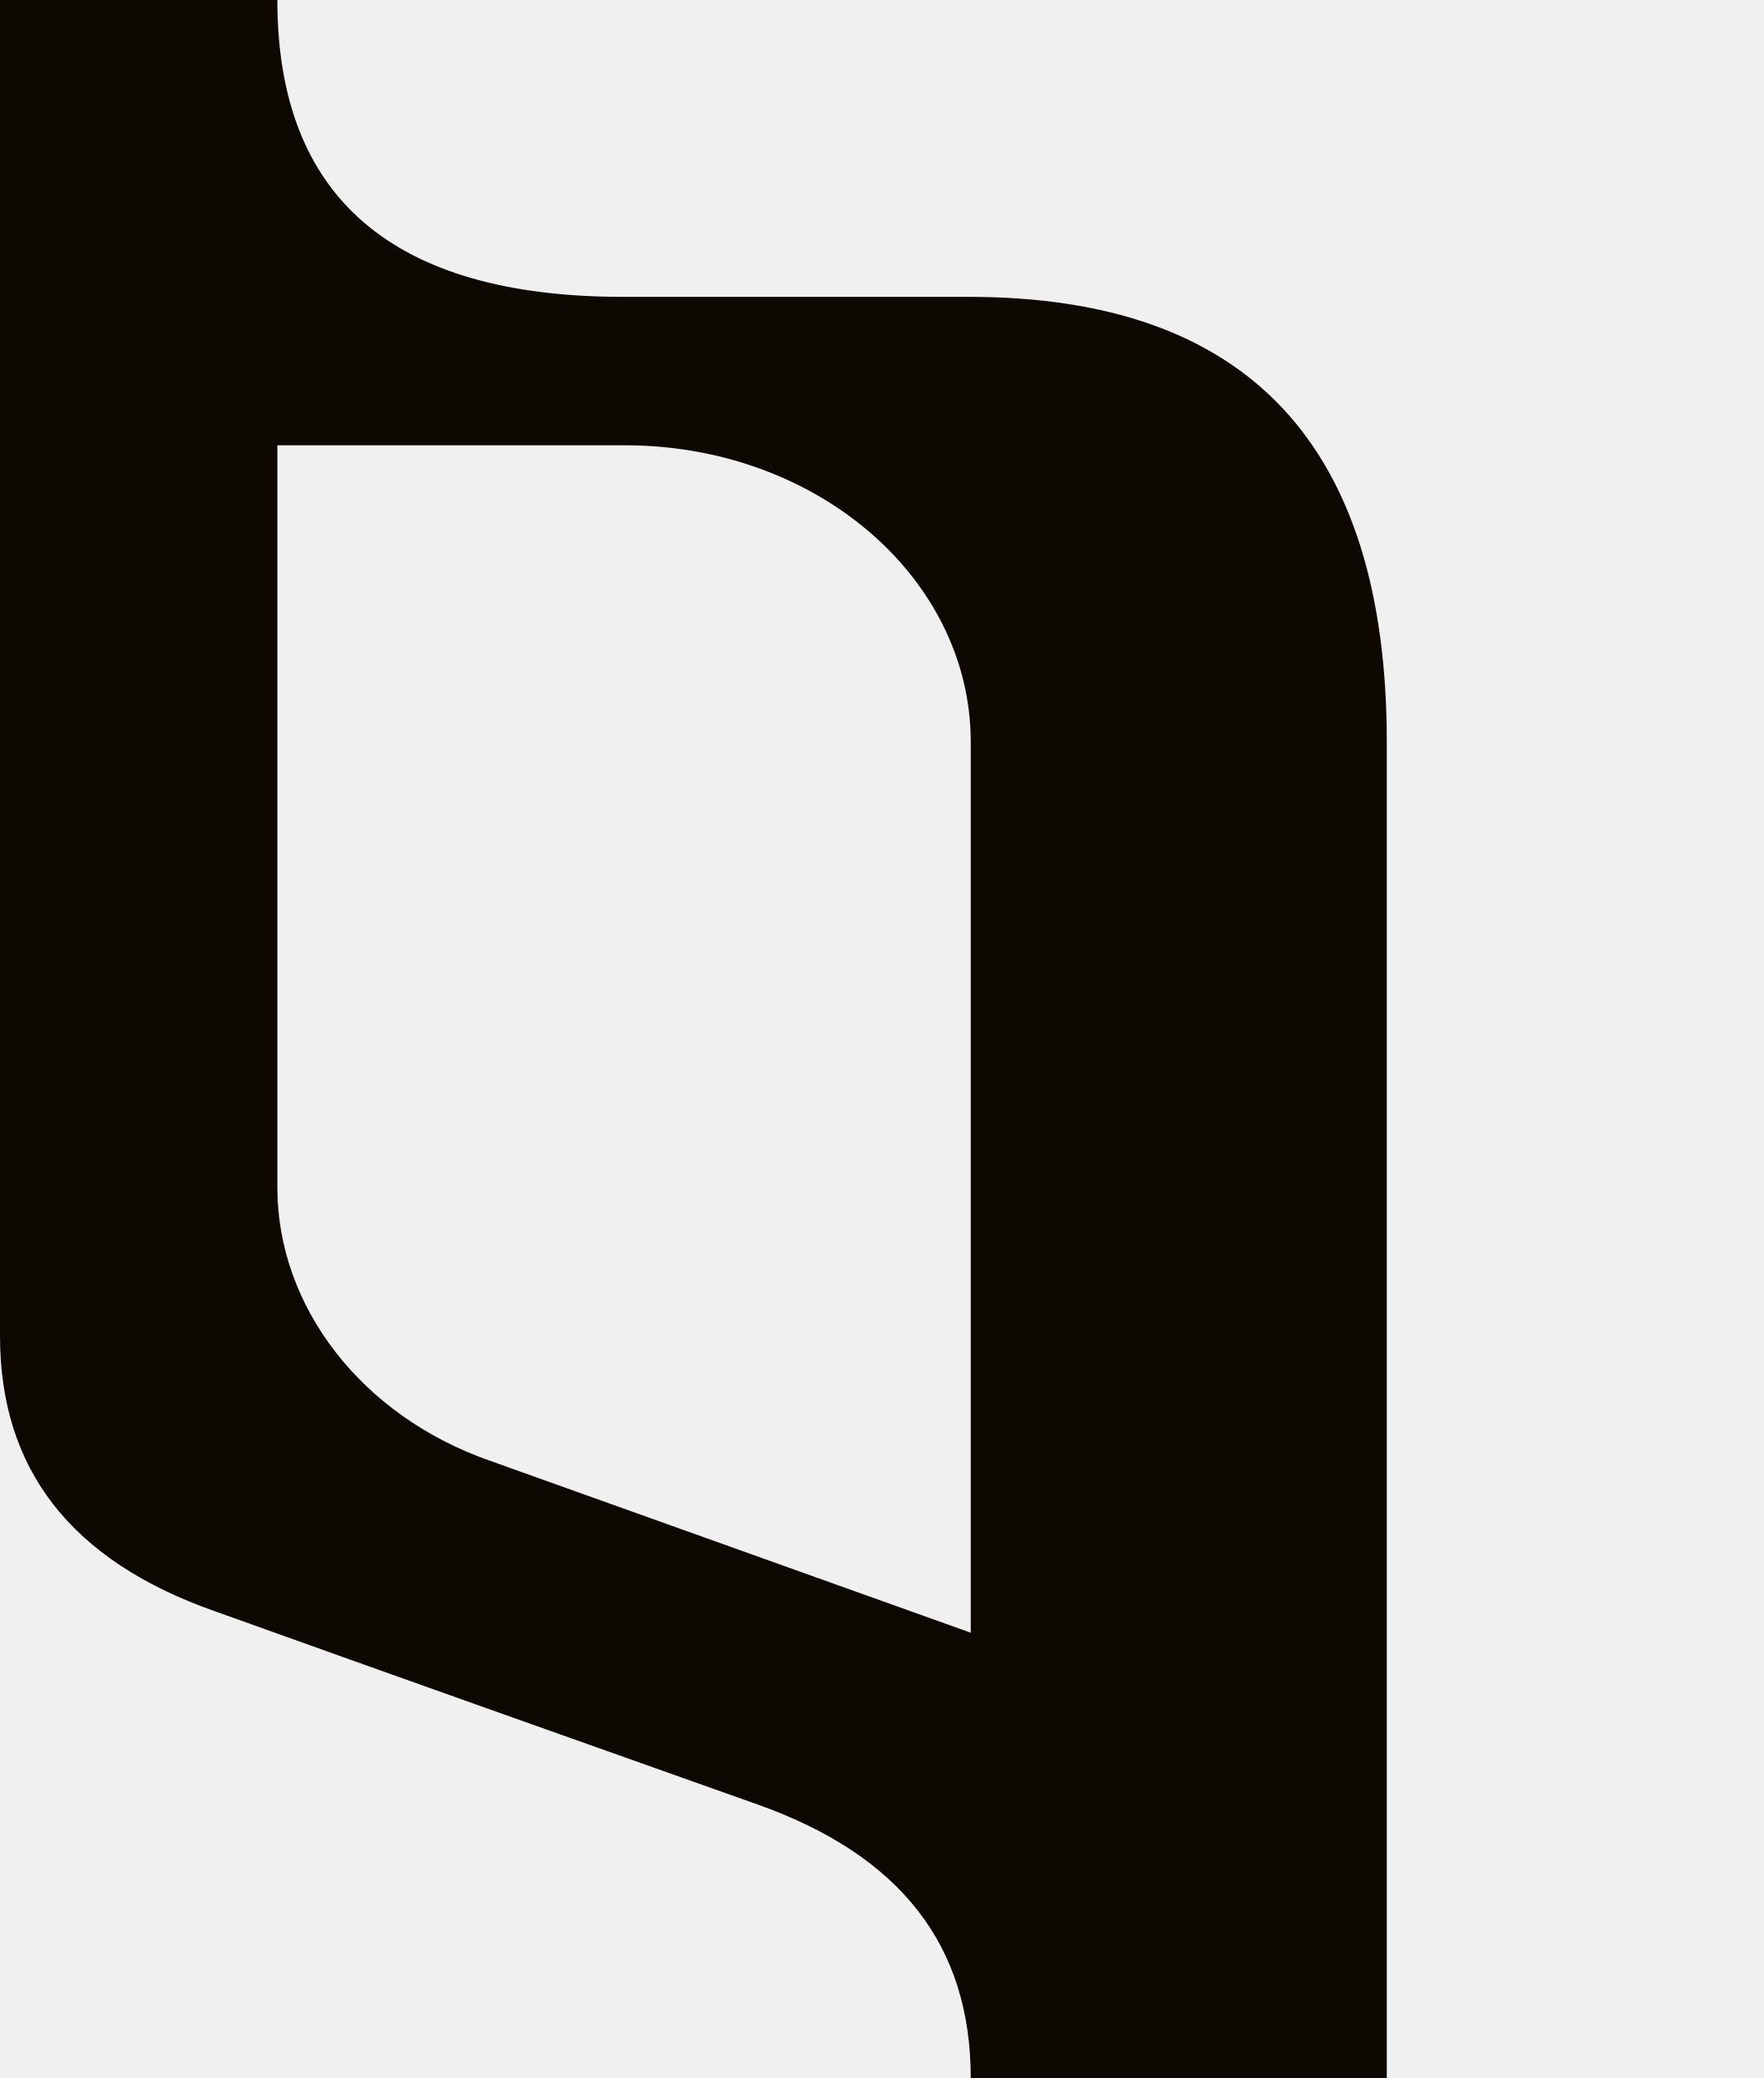
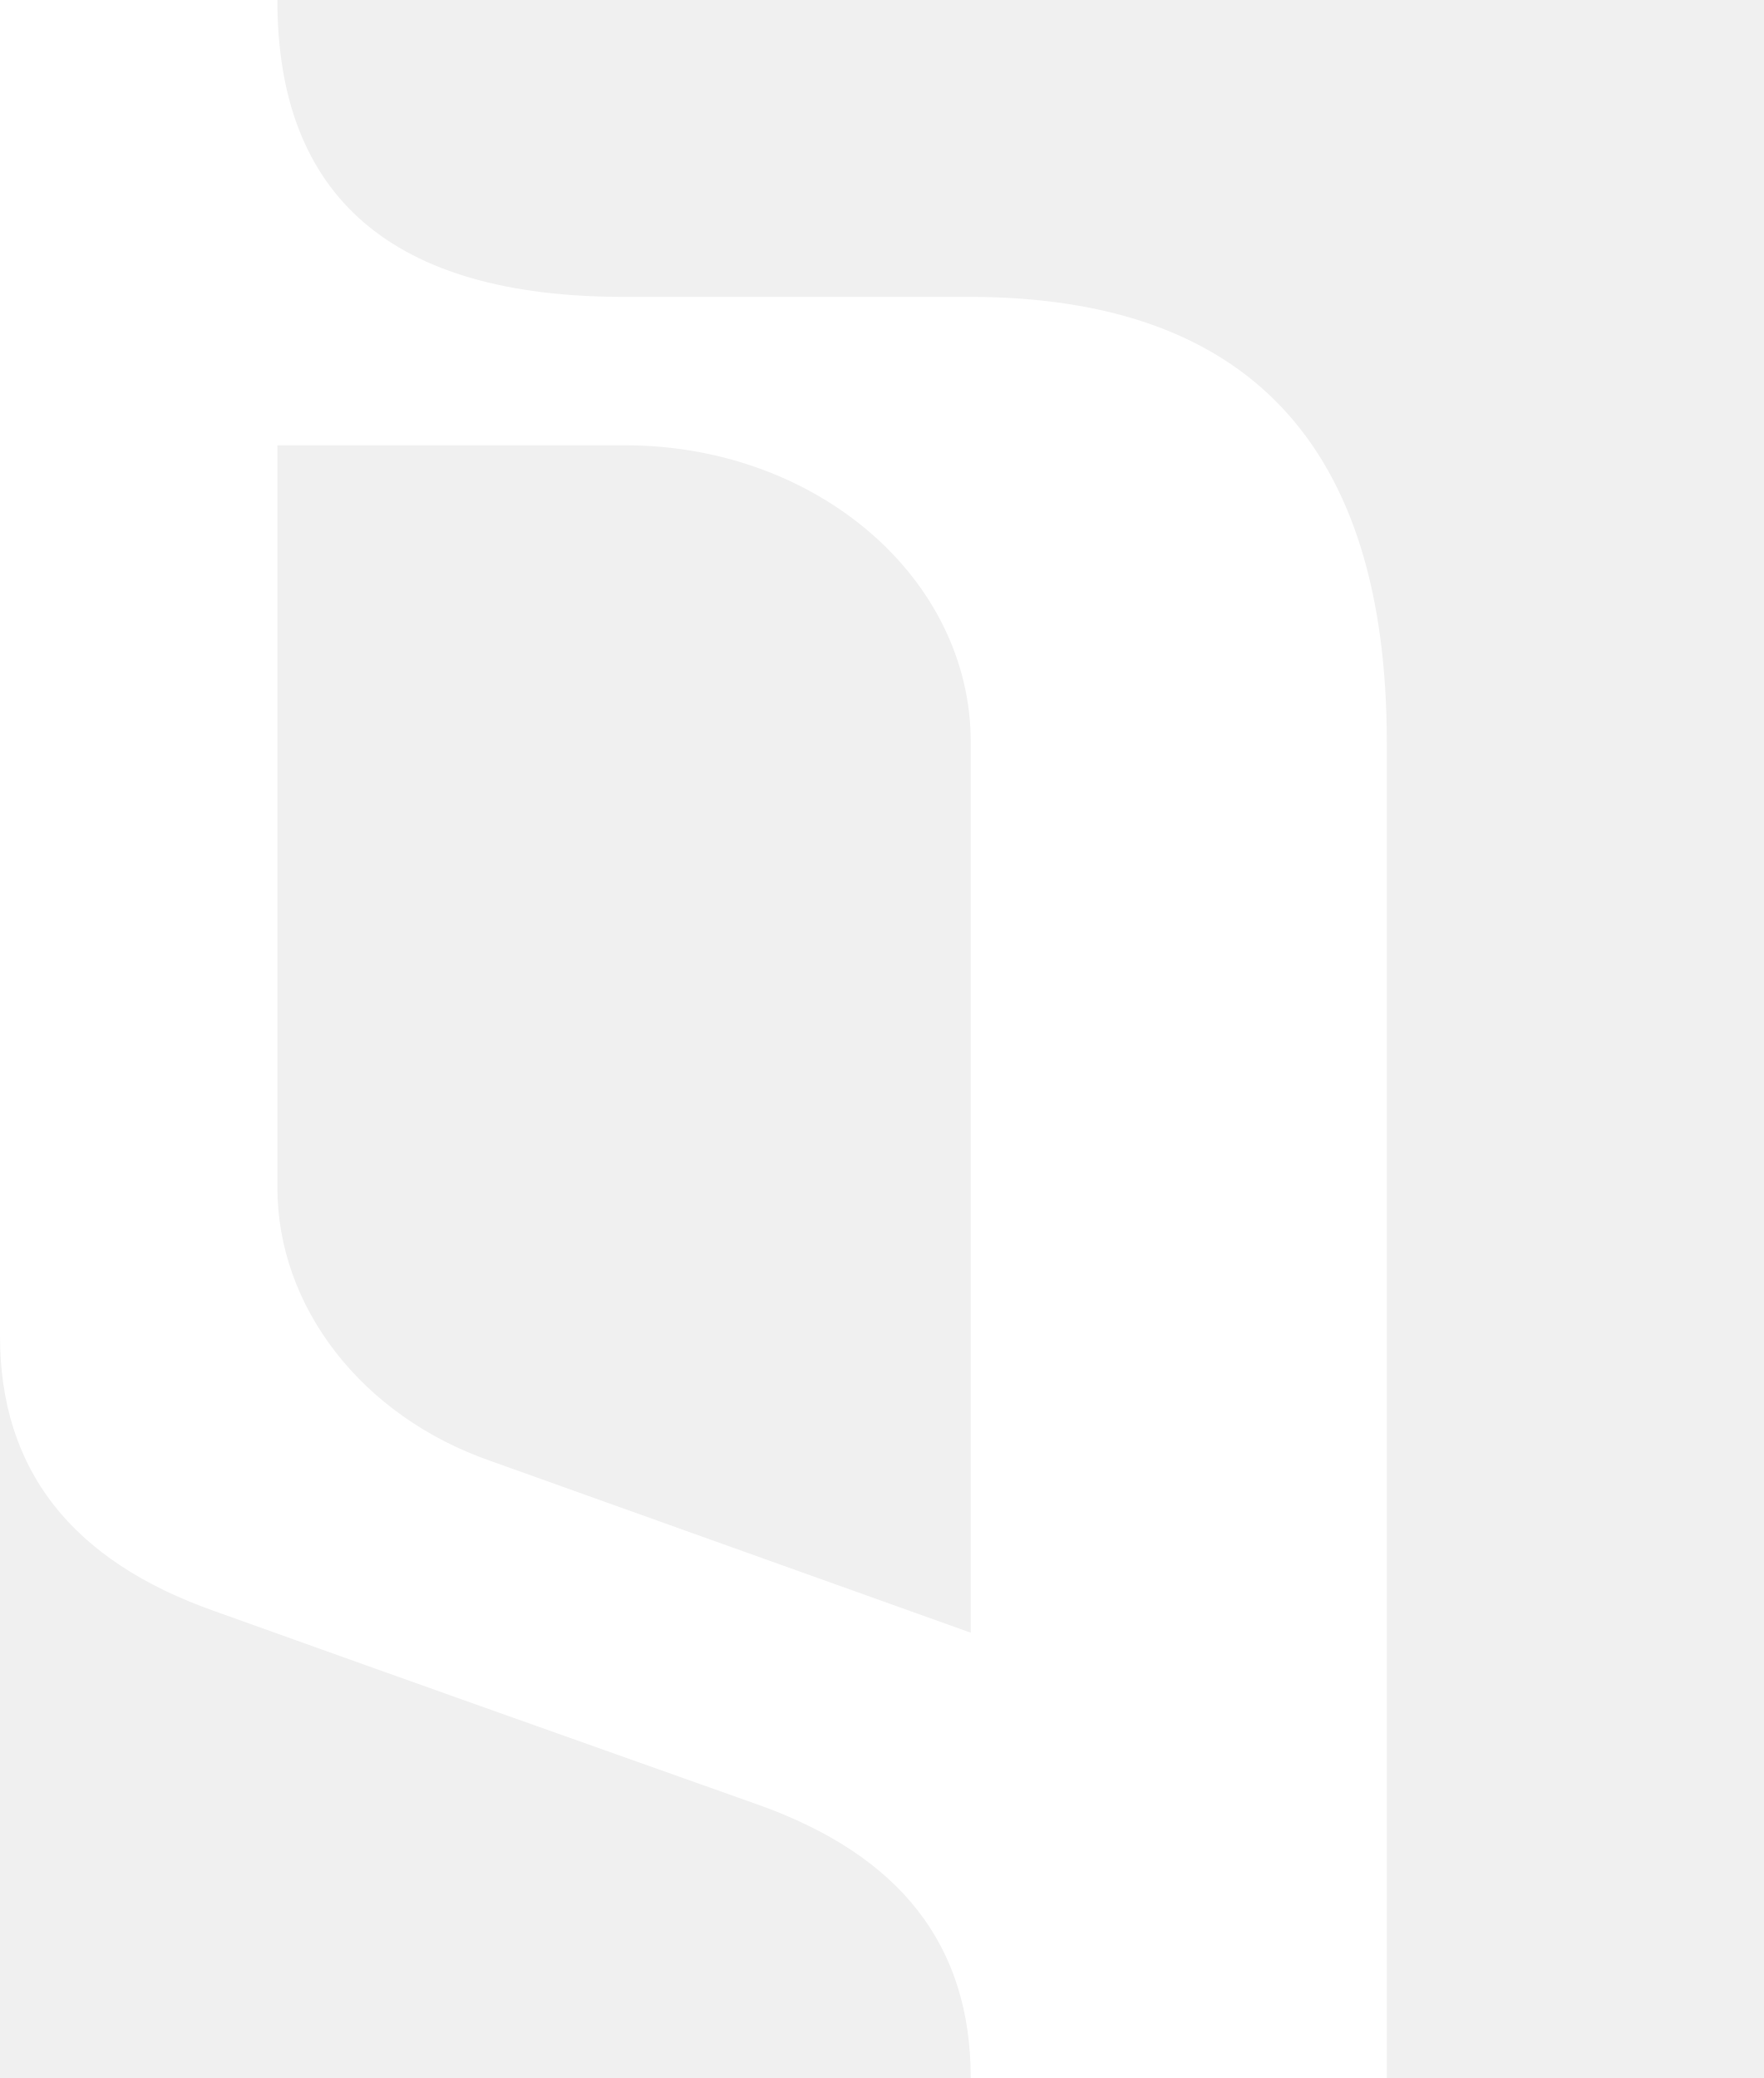
<svg xmlns="http://www.w3.org/2000/svg" version="1.1" id="Calque_1" x="0px" y="0px" viewBox="0 0 90.3 106.4" style="enable-background:new 0 0 90.3 106.4;" xml:space="preserve">
  <style type="text/css">
	.st0{display:none;}
- 	.st1{display:inline;fill:#0D0802;}
+ 	.st1{display:inline;fill:#FFFFFF;}
	.st2{display:inline;}
- 	.st3{fill:#0D0802;}
+ 	.st3{fill:#FFFFFF;}
	.st4{fill:none;stroke:#FFFFFF;stroke-width:0.5;stroke-miterlimit:10;}
	.st5{fill:none;stroke:#FFFFFF;stroke-width:0.5;stroke-miterlimit:10;stroke-dasharray:2.187,1.093;}
- 	.st6{display:none;fill:#0D0802;}
+ 	.st6{display:none;fill:#FFFFFF;}
</style>
  <g id="A" class="st0">
    <path class="st1" d="M14.2,106.4c-4.7,0-9.5,0-14.2,0C0,76,0,45.6,0,15.2c10.6,0,21.3,0,31.9,0c5.9,0,11.8,0,17.7,0   C63.9,15.2,71,22.8,71,38c0,22.8,0,45.6,0,68.4c-7.1,0-14.2,0-21.3,0c0-6.8-3.6-11.4-10.9-14c-8.2-2.9-16.4-5.8-24.6-8.8   C14.2,91.2,14.2,98.8,14.2,106.4 M14.2,22.8v38c0,6.1,4.3,11.7,10.9,14l24.6,8.8V38c0-8.4-7.9-15.2-17.7-15.2   C31.9,22.8,14.2,22.8,14.2,22.8z" />
    <g id="LWPOLYLINE_2_" class="st2">
      <g>
        <polygon class="st3" points="90.3,95.3 90.3,102.7 83.9,106.4 77.4,102.7 77.4,95.3 83.9,91.5    " />
      </g>
    </g>
    <g id="LWPOLYLINE_1_" class="st2">
      <g>
        <g>
          <polyline class="st4" points="88.5,95.3 89.4,95.8 89.4,96.8     " />
          <line class="st5" x1="89.4" y1="97.9" x2="89.4" y2="100.6" />
          <polyline class="st4" points="89.4,101.2 89.4,102.2 88.5,102.7     " />
          <line class="st5" x1="87.6" y1="103.2" x2="85.2" y2="104.6" />
          <polyline class="st4" points="84.7,104.9 83.9,105.4 83,104.9     " />
          <line class="st5" x1="82" y1="104.3" x2="79.7" y2="102.9" />
          <polyline class="st4" points="79.2,102.7 78.3,102.2 78.3,101.2     " />
          <line class="st5" x1="78.3" y1="100.1" x2="78.3" y2="97.3" />
          <polyline class="st4" points="78.3,96.8 78.3,95.8 79.2,95.3     " />
          <line class="st5" x1="80.1" y1="94.8" x2="82.5" y2="93.4" />
          <polyline class="st4" points="83,93.1 83.9,92.6 84.7,93.1     " />
          <line class="st5" x1="85.7" y1="93.7" x2="88" y2="95" />
        </g>
      </g>
    </g>
  </g>
  <path id="B" class="st6" d="M71,106.4c-7.1,0-14.2,0-21.3,0c0-6.8-3.6-11.4-10.9-14c-9.3-3.3-18.6-6.6-27.8-9.9  C3.6,79.9,0,75.2,0,68.4C0,45.6,0,22.8,0,0c4.7,0,9.5,0,14.2,0c0,10.1,5.9,15.2,17.7,15.2c5.9,0,11.8,0,17.7,0  C63.9,15.2,71,22.8,71,38C71,60.8,71,83.6,71,106.4z M14.2,22.8v38c0,6.1,4.3,11.7,10.9,14l24.6,8.8V38c0-8.4-7.9-15.2-17.7-15.2  C31.9,22.8,14.2,22.8,14.2,22.8z" />
  <g id="C" class="st0">
    <path class="st1" d="M49.7,106.4c7.1,0,14.2,0,21.3,0c0-22.8,0-45.6,0-68.4c0-15.2-7.1-22.8-21.3-22.8c-5.9,0-11.8,0-17.7,0   c-11.8,0-17.7-5.1-17.7-15.2C9.5,0,4.7,0,0,0c0,35.5,0,71,0,106.4c4.7,0,9.5,0,14.2,0c0-7.6,0-15.2,0-22.8c0-7.6,0-15.2,0-22.8   c0-12.7,0-25.3,0-38c5.9,0,11.8,0,17.7,0c4.9,0,9.1,1.5,12.5,4.5c3.5,3,5.2,6.6,5.2,10.8c0,15.2,0,30.4,0,45.6   C49.7,91.2,49.7,98.8,49.7,106.4" />
  </g>
  <g id="D" class="st0">
    <path class="st1" d="M48.5,106.4c0-6-4.2-11.4-10.6-13.7l-27.1-9.7c-2.8-1.9-5.1-4.2-6.9-6.8C-4,64.8,0.6,50.2,13.9,43.5V62   c0,6,4.2,11.4,10.6,13.7l23.9,8.5c2.8,1.1,5.1,2.9,6.6,5.1c4,6,1.6,13.6-5.3,17.1" />
  </g>
  <path id="E" class="st3" d="M71,106.4c-7.1,0-14.2,0-21.3,0c0-6.8-3.6-11.4-10.9-14c-9.3-3.3-18.6-6.6-27.8-9.9  C3.6,79.9,0,75.2,0,68.4C0,45.6,0,22.8,0,0c4.7,0,9.5,0,14.2,0c0,10.1,5.9,15.2,17.7,15.2c5.9,0,11.8,0,17.7,0  C63.9,15.2,71,22.8,71,38C71,60.8,71,83.6,71,106.4z M14.2,22.8v38c0,6.1,4.3,11.7,10.9,14l24.6,8.8V38c0-8.4-7.9-15.2-17.7-15.2  C31.9,22.8,14.2,22.8,14.2,22.8z" />
</svg>
